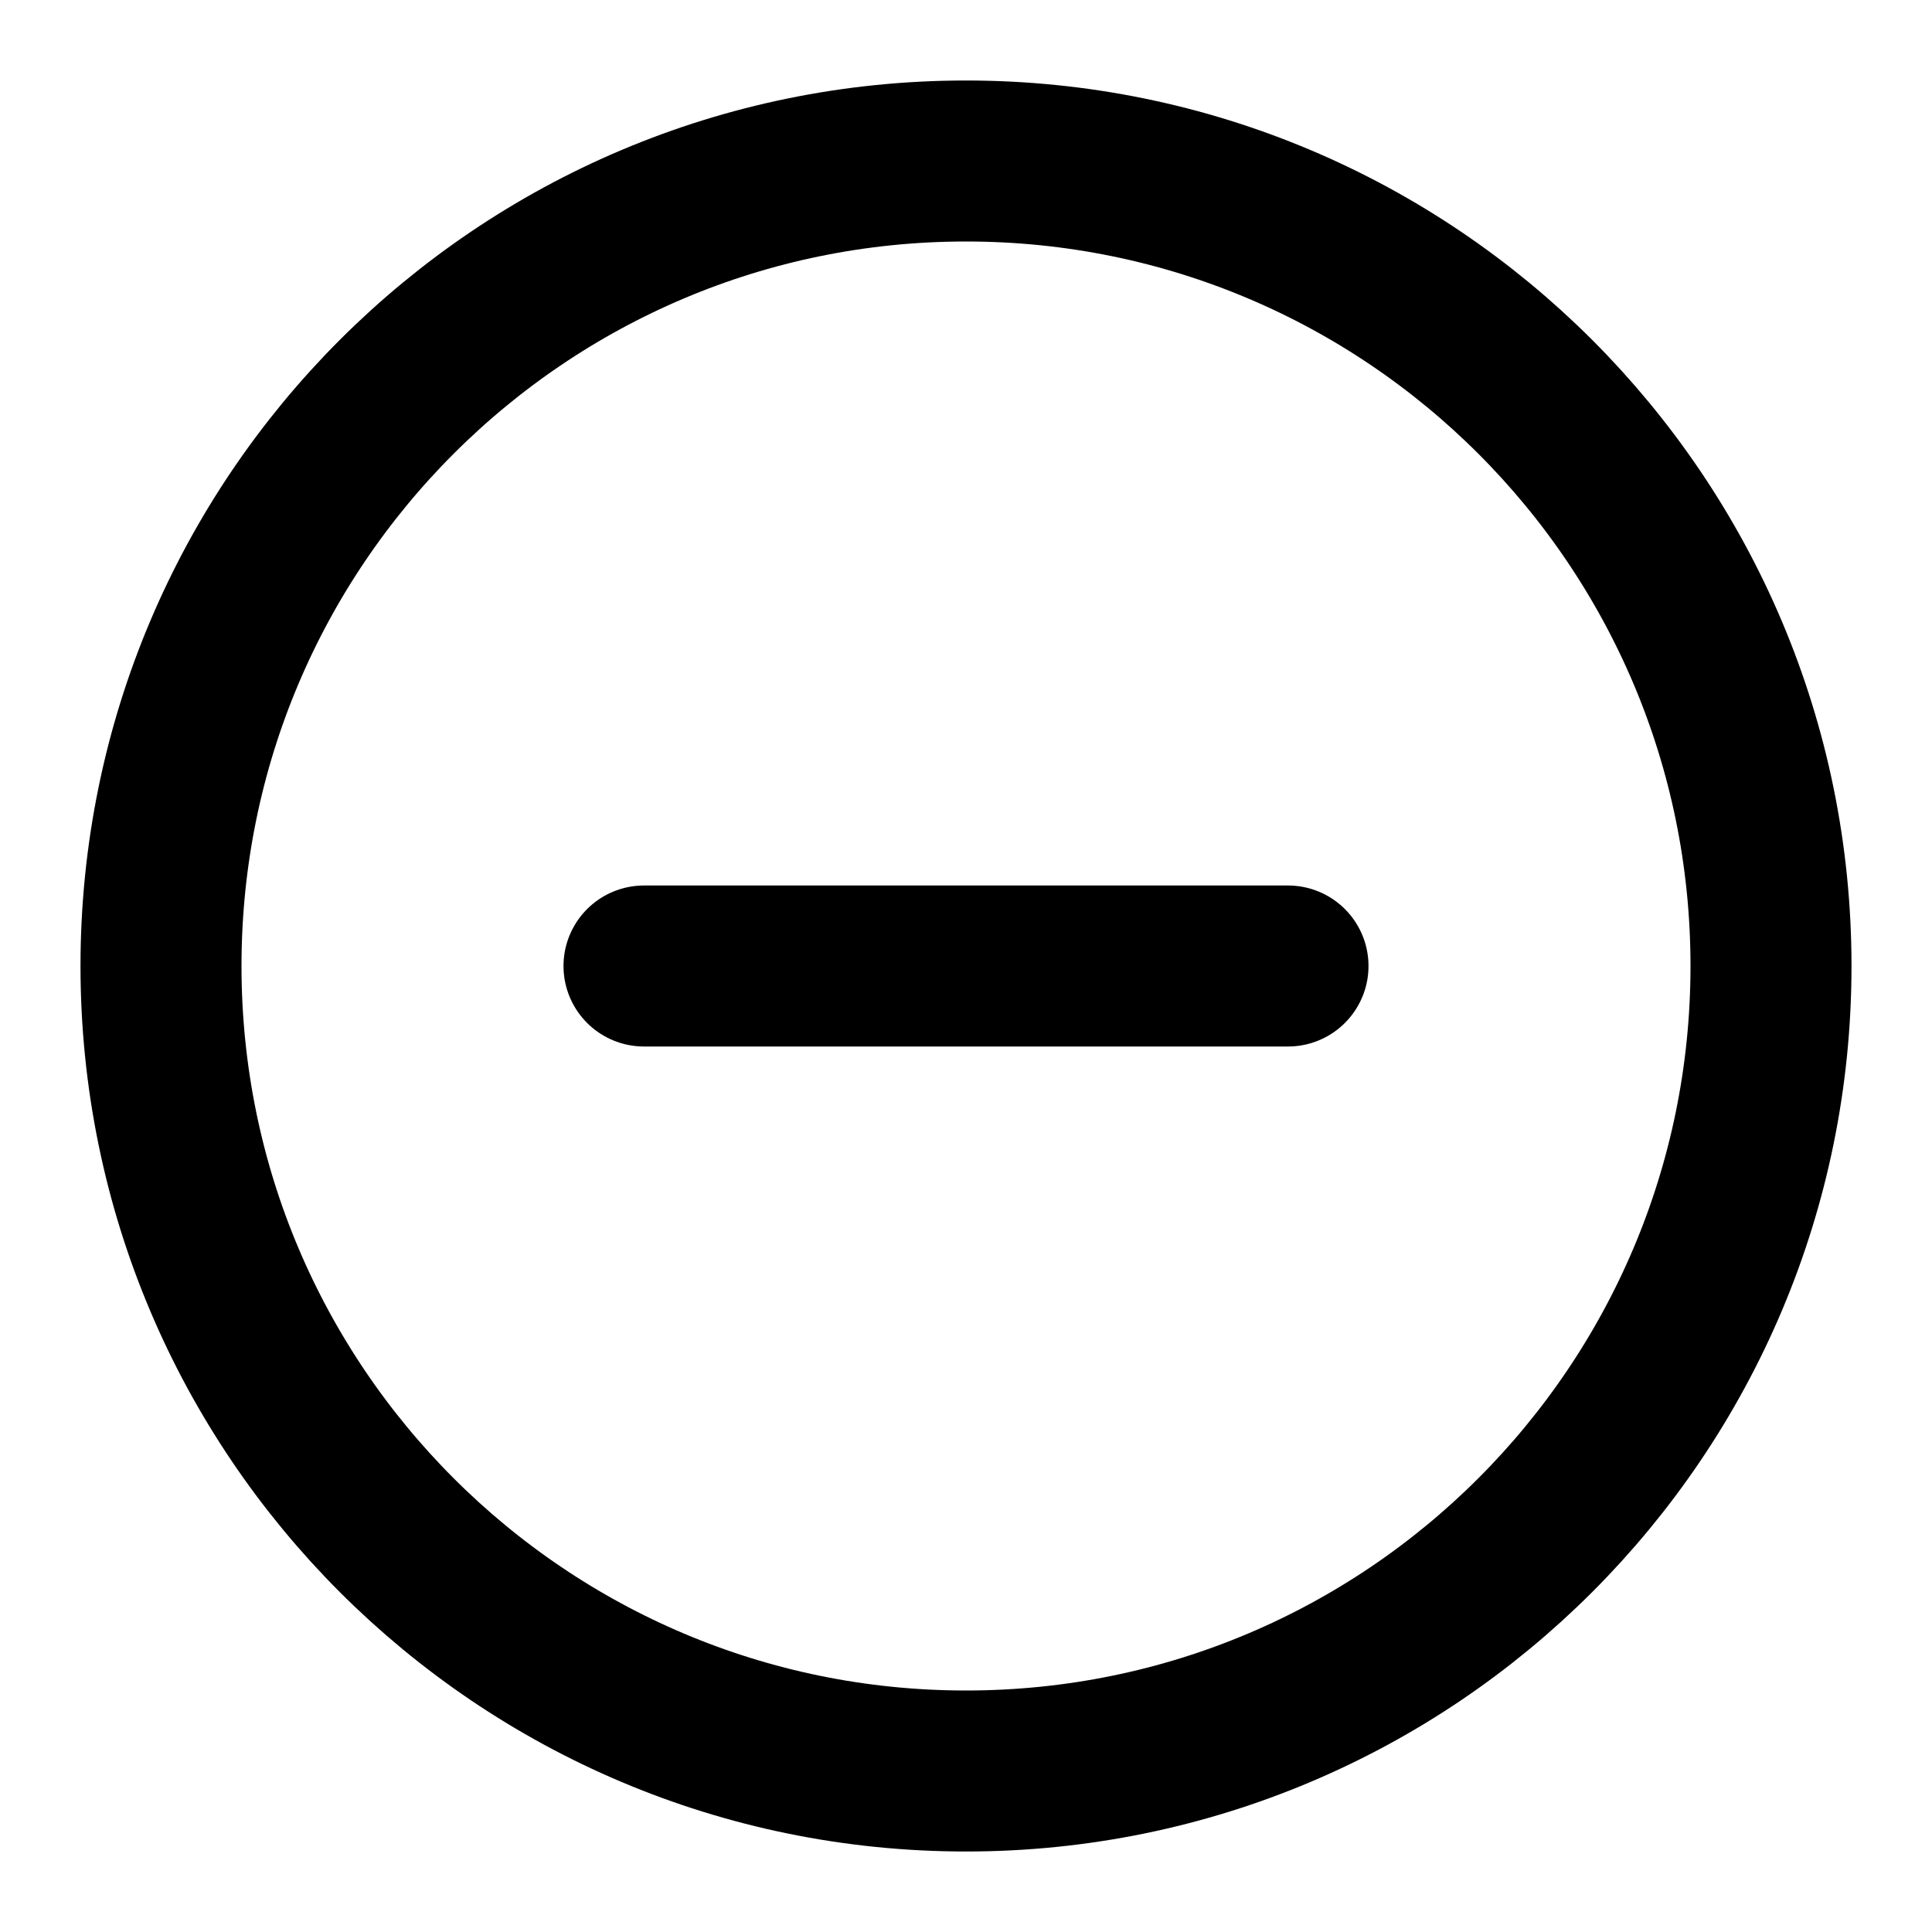
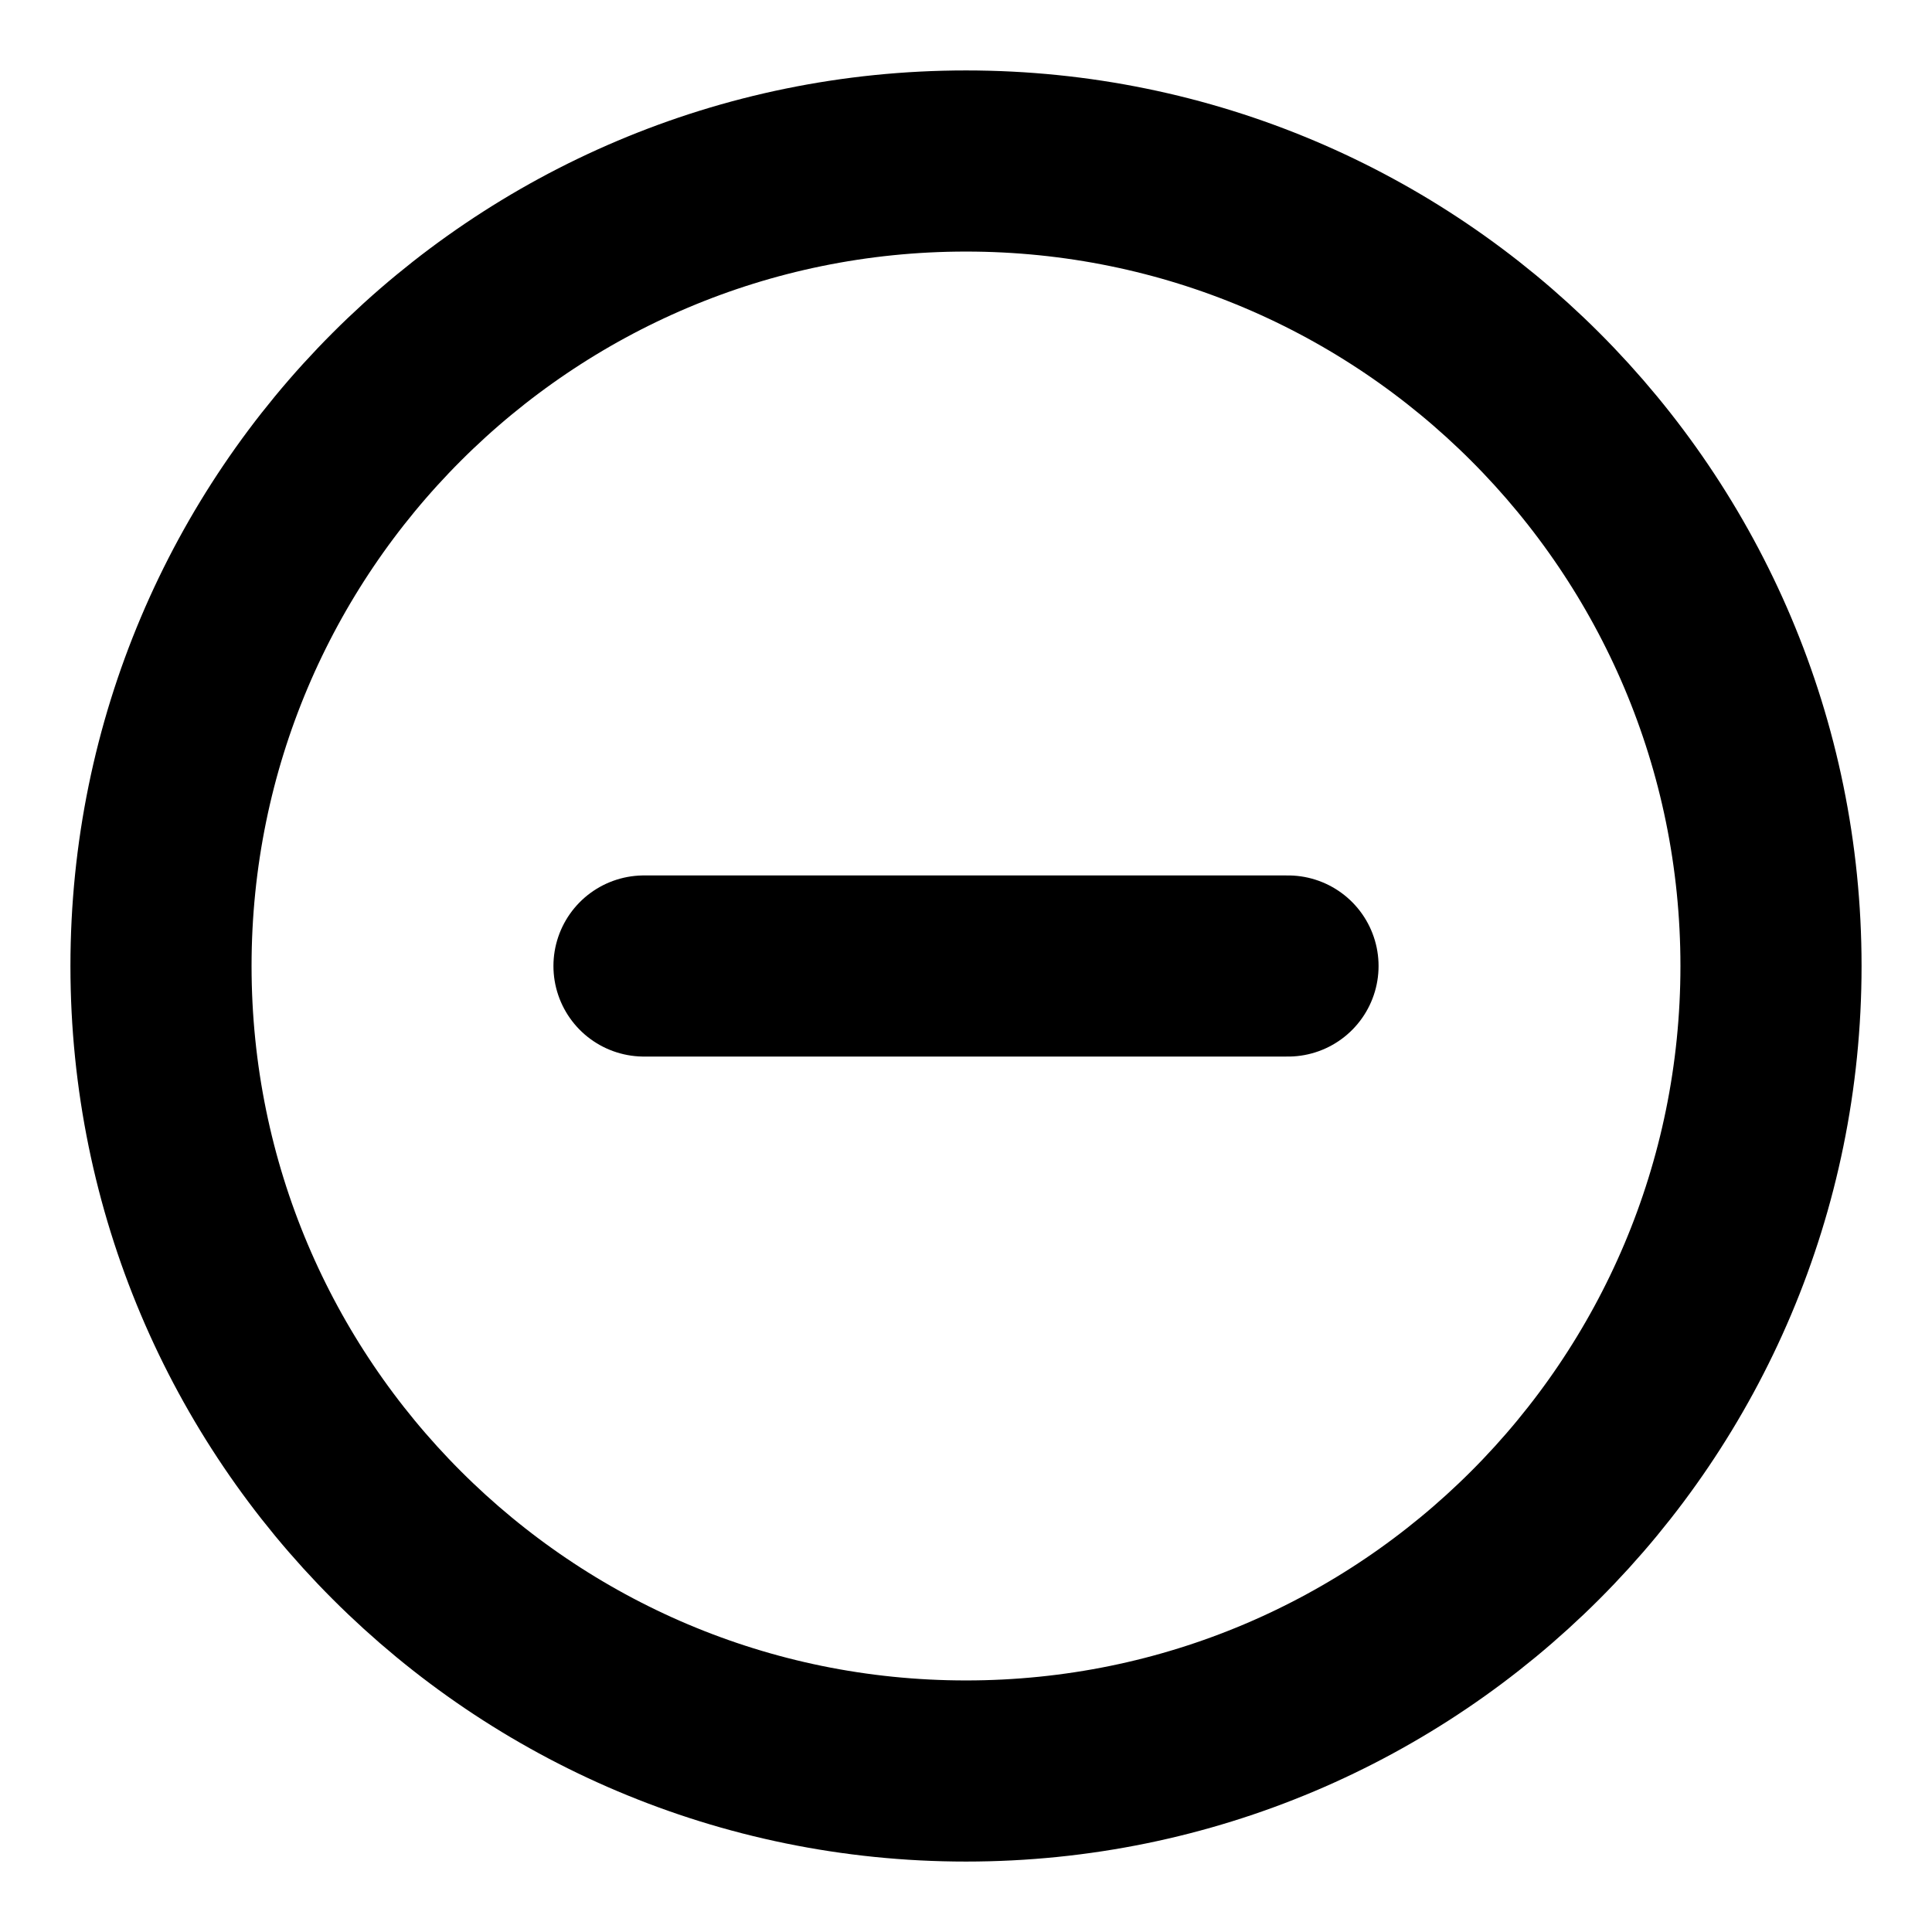
- <svg xmlns="http://www.w3.org/2000/svg" class="lucide lucide-circle-minus" width="24" height="24" viewBox="0 0 24 24" fill="none" stroke="currentColor" stroke-width="2" stroke-linecap="round" stroke-linejoin="round">
+ <svg xmlns="http://www.w3.org/2000/svg" width="24" height="24" viewBox="0 0 24 24" fill="none" stroke="currentColor" stroke-width="2.25" stroke-linecap="round" stroke-linejoin="round">
  <circle cx="12" cy="12" r="10" />
  <path d="M8 12h8" />
</svg>
